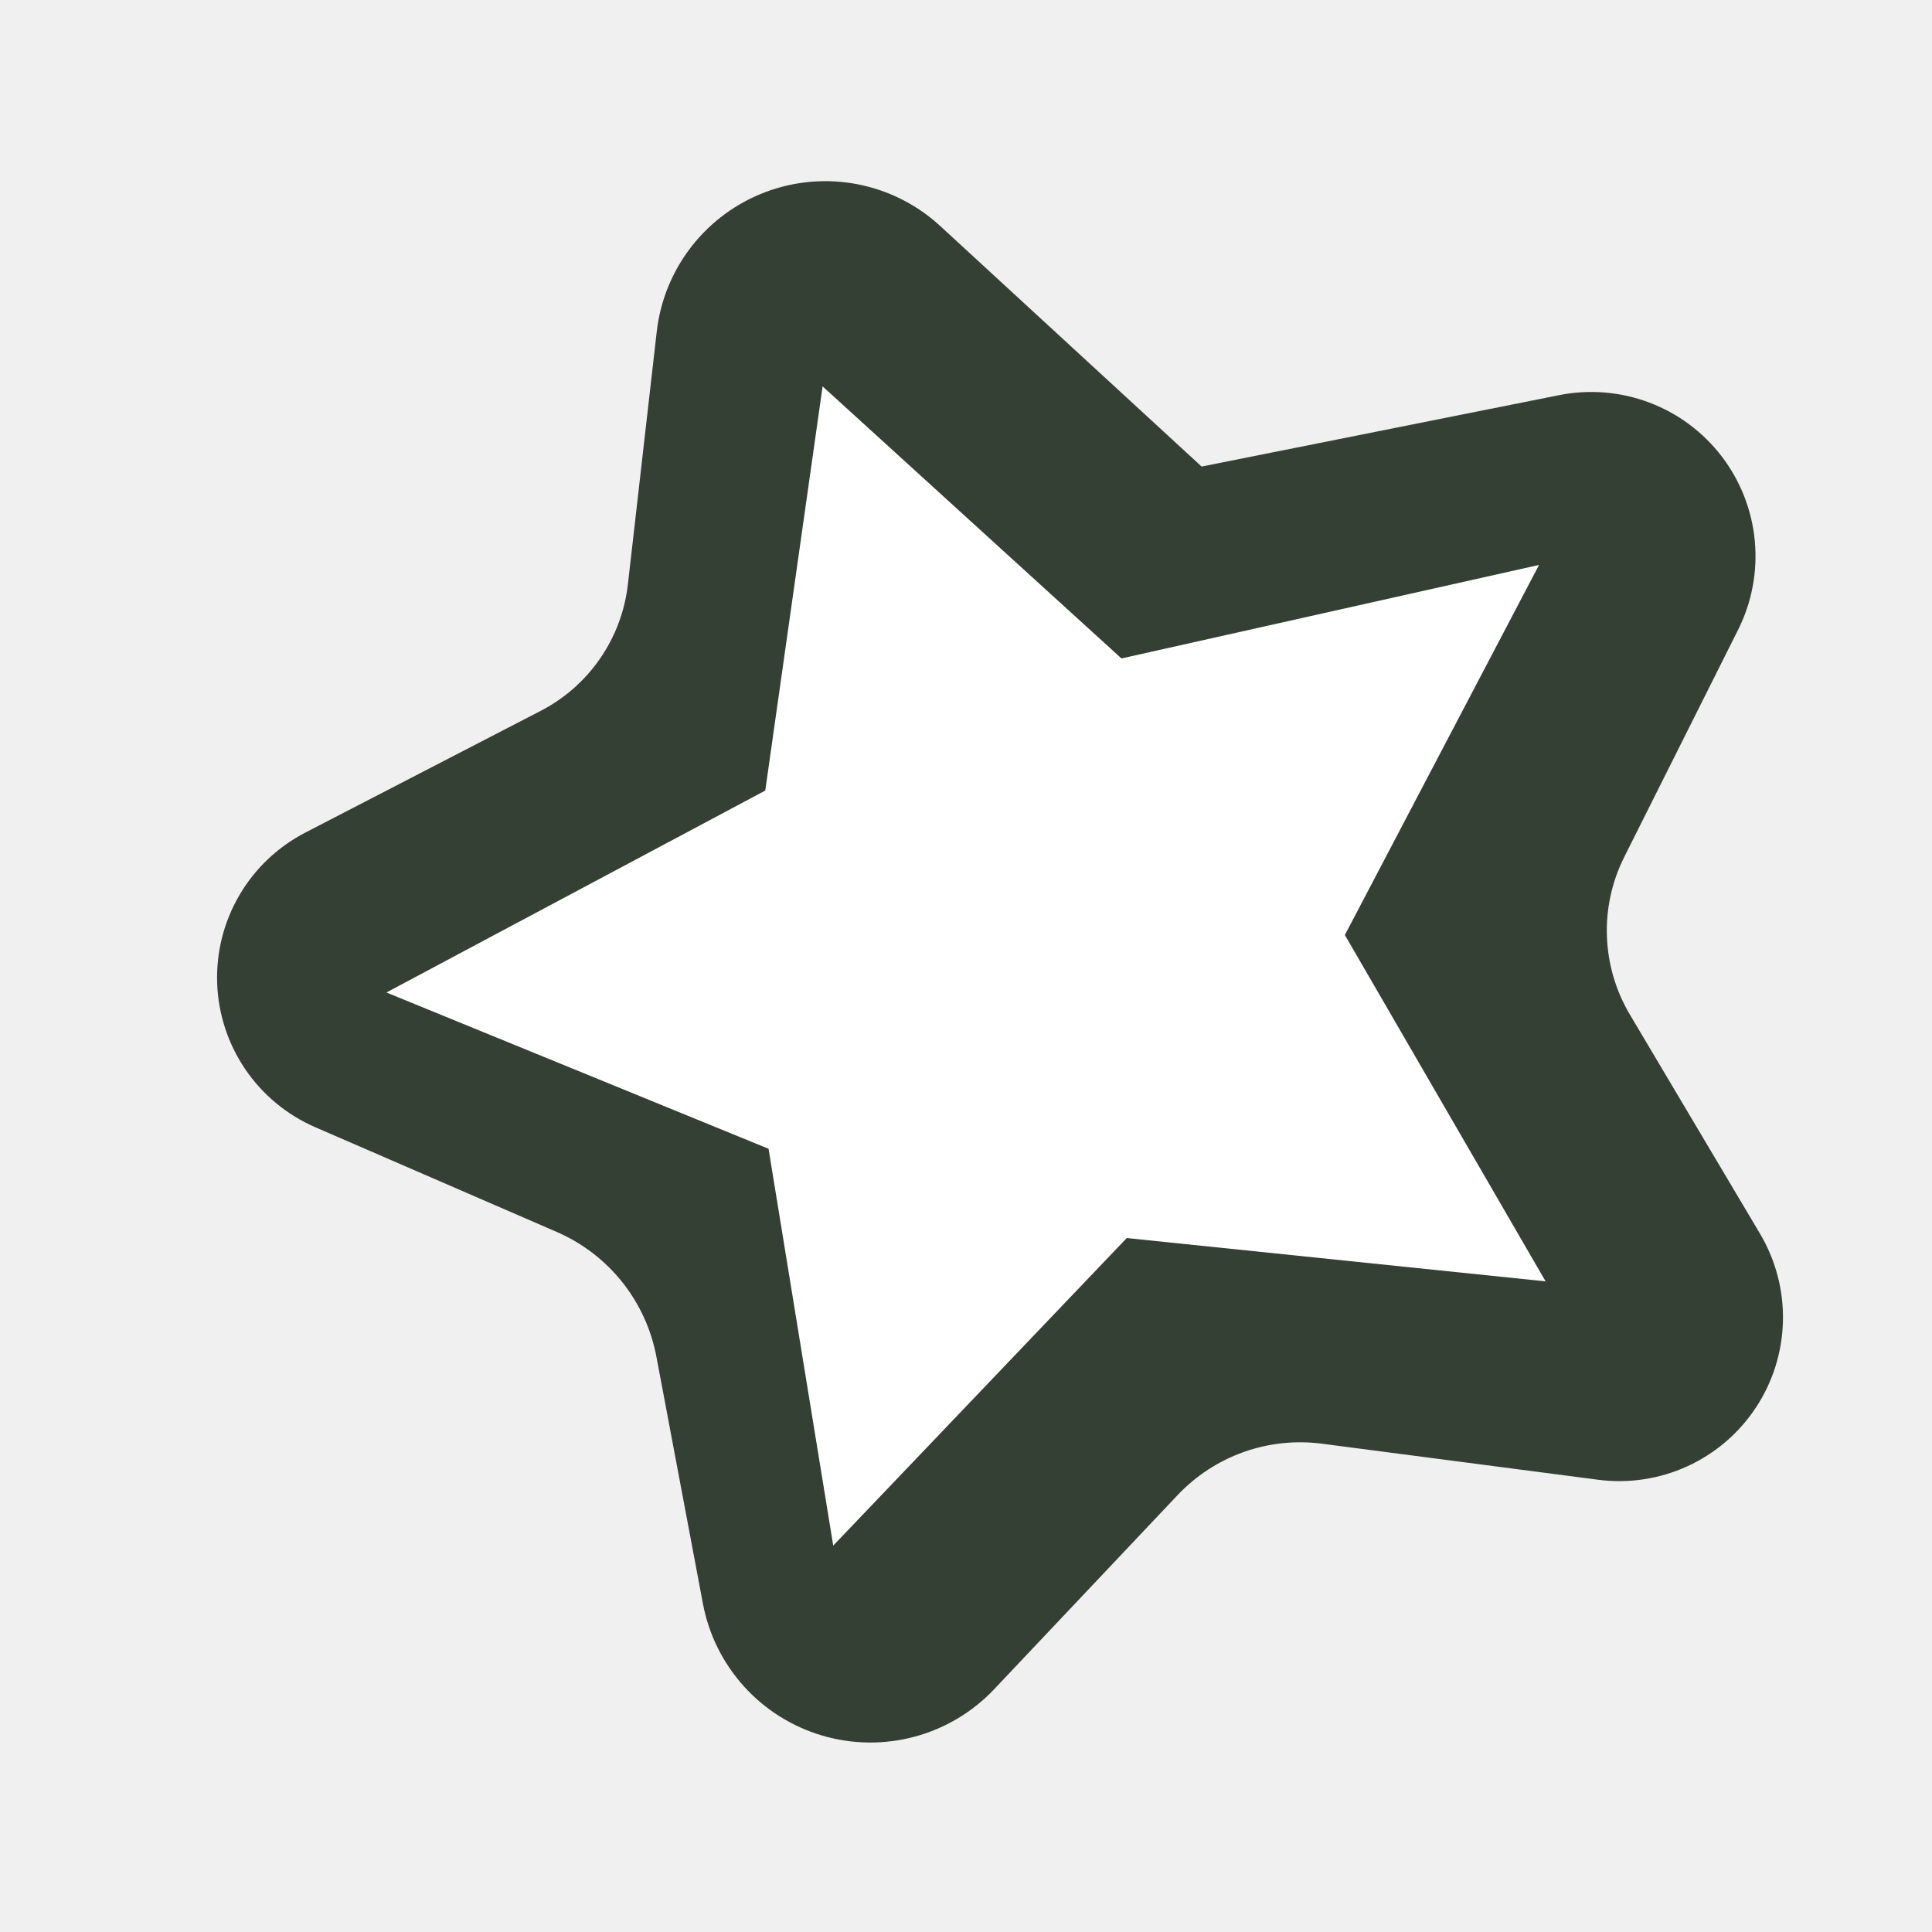
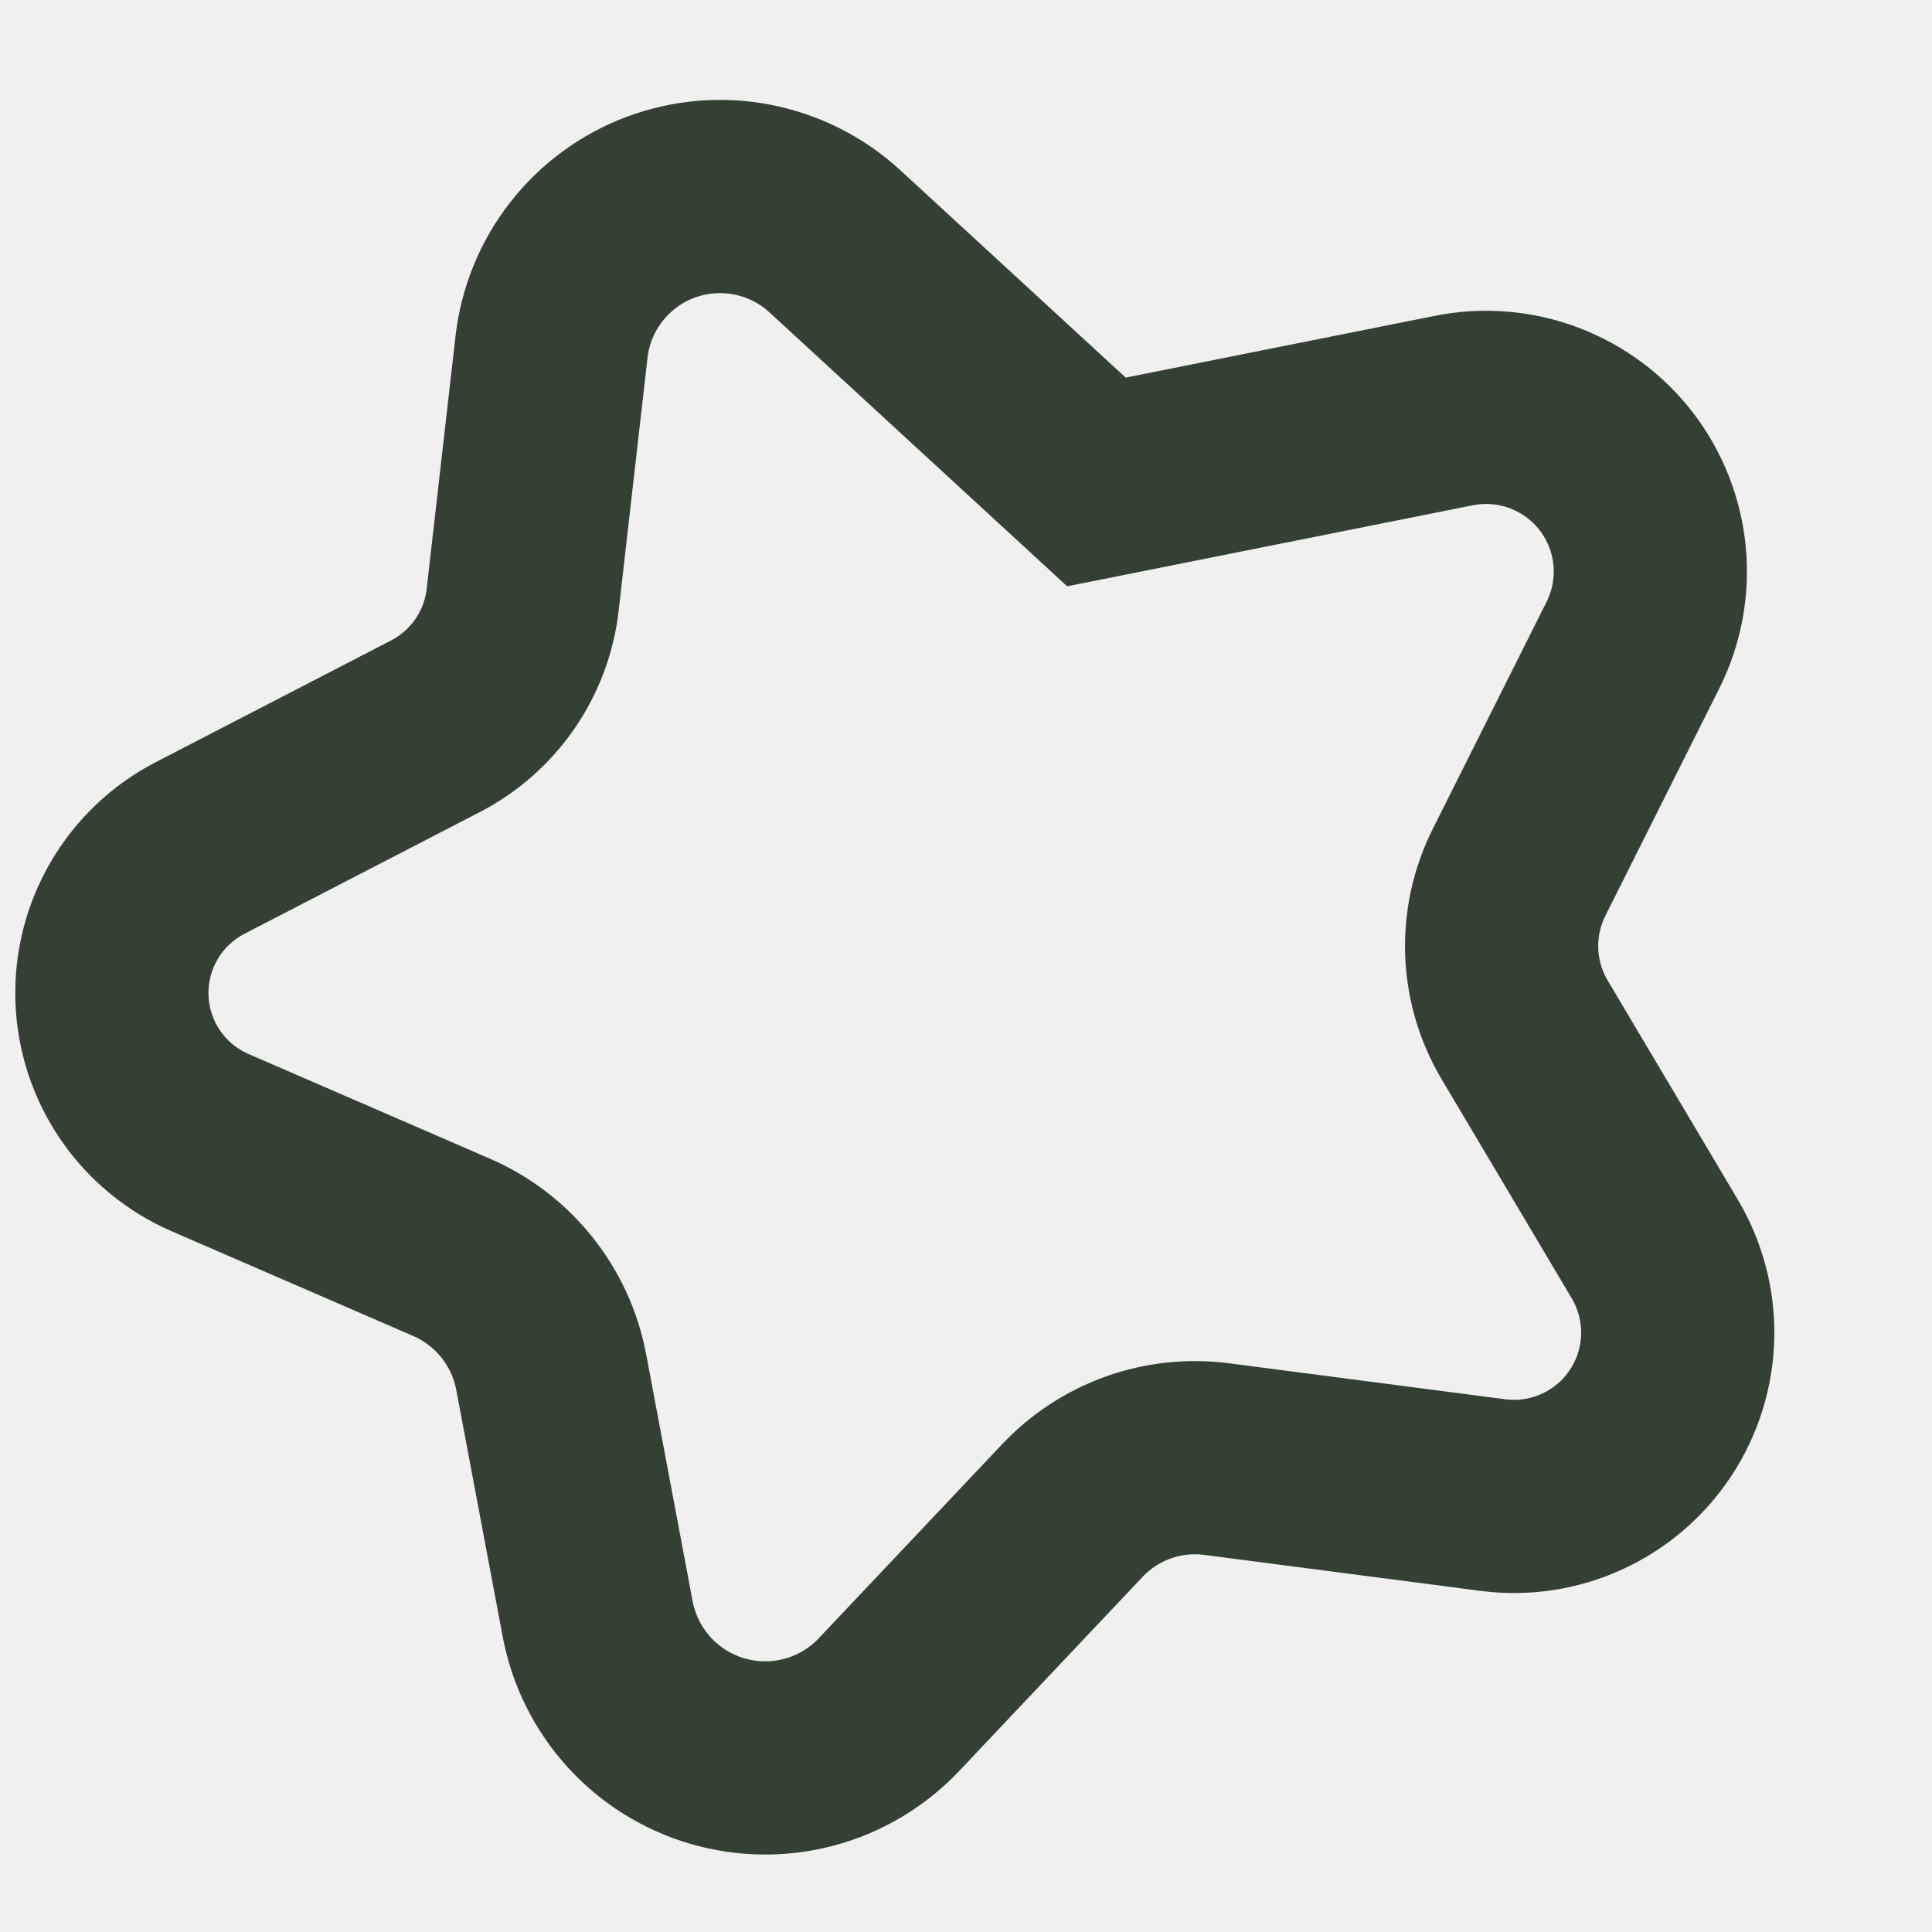
- <svg xmlns="http://www.w3.org/2000/svg" width="100" height="100" viewBox="0 0 100 100" fill="none">
-   <g>
-     <path d="M48.664 11.697L62.196 24.149L62.196 24.149L80.7 20.453Q80.991 20.395 81.285 20.357Q81.579 20.319 81.875 20.302Q82.171 20.285 82.468 20.289Q82.765 20.292 83.06 20.317Q83.356 20.341 83.649 20.386Q83.942 20.43 84.232 20.496Q84.521 20.561 84.805 20.646Q85.089 20.731 85.367 20.836Q85.644 20.941 85.914 21.064Q86.183 21.188 86.444 21.331Q86.704 21.473 86.954 21.633Q87.203 21.793 87.441 21.97Q87.679 22.148 87.904 22.341Q88.129 22.534 88.34 22.743Q88.551 22.951 88.747 23.174Q88.943 23.397 89.123 23.632Q89.303 23.868 89.466 24.116Q89.629 24.364 89.774 24.622Q89.919 24.881 90.046 25.149Q90.174 25.417 90.281 25.693Q90.389 25.97 90.478 26.253Q90.566 26.536 90.635 26.824Q90.704 27.113 90.752 27.406Q90.8 27.698 90.828 27.994Q90.855 28.289 90.862 28.585Q90.87 28.882 90.856 29.178Q90.842 29.475 90.808 29.769Q90.774 30.064 90.719 30.355Q90.664 30.647 90.59 30.934Q90.515 31.221 90.42 31.502Q90.325 31.783 90.211 32.057Q90.097 32.331 89.964 32.596L84.069 44.361Q83.95 44.599 83.846 44.844Q83.742 45.088 83.653 45.339Q83.565 45.59 83.492 45.845Q83.419 46.101 83.363 46.361Q83.306 46.62 83.266 46.883Q83.226 47.146 83.202 47.411Q83.178 47.675 83.171 47.941Q83.164 48.207 83.174 48.472Q83.183 48.738 83.209 49.003Q83.235 49.267 83.278 49.529Q83.32 49.792 83.379 50.051Q83.438 50.31 83.513 50.565Q83.588 50.82 83.678 51.07Q83.769 51.32 83.875 51.564Q83.981 51.807 84.103 52.044Q84.224 52.281 84.359 52.509L91.099 63.858Q91.25 64.113 91.383 64.378Q91.516 64.643 91.63 64.916Q91.745 65.189 91.84 65.47Q91.935 65.751 92.01 66.037Q92.085 66.324 92.14 66.615Q92.195 66.907 92.229 67.201Q92.264 67.495 92.278 67.791Q92.291 68.087 92.284 68.383Q92.278 68.68 92.25 68.975Q92.222 69.27 92.174 69.562Q92.126 69.855 92.058 70.143Q91.989 70.431 91.901 70.714Q91.813 70.997 91.705 71.273Q91.597 71.549 91.47 71.817Q91.343 72.085 91.198 72.343Q91.052 72.601 90.889 72.849Q90.726 73.096 90.546 73.332Q90.367 73.567 90.171 73.789Q89.975 74.012 89.764 74.22Q89.553 74.428 89.328 74.621Q89.103 74.814 88.865 74.991Q88.627 75.167 88.377 75.327Q88.128 75.487 87.868 75.629Q87.608 75.77 87.338 75.894Q87.069 76.017 86.791 76.121Q86.514 76.225 86.23 76.31Q85.946 76.395 85.657 76.459Q85.367 76.524 85.074 76.568Q84.781 76.612 84.486 76.636Q84.191 76.659 83.894 76.662Q83.598 76.665 83.302 76.647Q83.006 76.63 82.712 76.591L68.426 74.726Q67.915 74.659 67.4 74.653Q66.885 74.647 66.373 74.701Q65.86 74.756 65.358 74.87Q64.856 74.984 64.37 75.157Q63.885 75.33 63.423 75.559Q62.961 75.787 62.53 76.069Q62.098 76.35 61.703 76.68Q61.307 77.011 60.953 77.385L51.461 87.43Q51.253 87.65 51.03 87.856Q50.808 88.061 50.571 88.251Q50.335 88.441 50.086 88.614Q49.837 88.787 49.577 88.942Q49.317 89.098 49.047 89.235Q48.776 89.373 48.498 89.491Q48.218 89.609 47.932 89.709Q47.646 89.808 47.353 89.887Q47.06 89.966 46.763 90.025Q46.466 90.083 46.165 90.122Q45.864 90.16 45.562 90.178Q45.259 90.195 44.956 90.192Q44.653 90.189 44.351 90.165Q44.049 90.141 43.749 90.096Q43.449 90.051 43.153 89.986Q42.857 89.921 42.567 89.835Q42.276 89.75 41.992 89.645Q41.707 89.54 41.431 89.415Q41.154 89.291 40.887 89.148Q40.62 89.005 40.363 88.844Q40.106 88.683 39.861 88.504Q39.616 88.326 39.384 88.132Q39.152 87.937 38.933 87.727Q38.715 87.516 38.512 87.292Q38.308 87.067 38.121 86.829Q37.933 86.591 37.763 86.34Q37.592 86.09 37.439 85.828Q37.285 85.567 37.151 85.295Q37.016 85.024 36.9 84.744Q36.784 84.464 36.688 84.176Q36.592 83.889 36.515 83.596Q36.439 83.302 36.383 83.005L33.976 70.224Q33.926 69.96 33.86 69.699Q33.794 69.439 33.713 69.182Q33.631 68.926 33.534 68.675Q33.437 68.424 33.325 68.18Q33.213 67.935 33.086 67.698Q32.959 67.461 32.818 67.232Q32.677 67.003 32.522 66.783Q32.368 66.563 32.2 66.353Q32.032 66.142 31.852 65.943Q31.671 65.743 31.479 65.555Q31.287 65.367 31.084 65.191Q30.881 65.015 30.667 64.851Q30.453 64.688 30.23 64.538Q30.007 64.388 29.775 64.251Q29.543 64.115 29.303 63.993Q29.064 63.872 28.817 63.765L16.321 58.346Q16.048 58.227 15.784 58.09Q15.519 57.953 15.266 57.797Q15.012 57.641 14.77 57.468Q14.527 57.295 14.298 57.105Q14.069 56.916 13.853 56.71Q13.638 56.505 13.437 56.285Q13.237 56.065 13.052 55.831Q12.868 55.597 12.7 55.351Q12.533 55.105 12.383 54.848Q12.233 54.591 12.102 54.324Q11.97 54.056 11.858 53.781Q11.746 53.505 11.653 53.222Q11.561 52.939 11.489 52.65Q11.416 52.361 11.364 52.068Q11.312 51.775 11.281 51.479Q11.25 51.183 11.24 50.885Q11.23 50.588 11.241 50.29Q11.252 49.993 11.284 49.697Q11.315 49.401 11.368 49.108Q11.42 48.815 11.493 48.526Q11.566 48.238 11.659 47.955Q11.753 47.672 11.866 47.397Q11.978 47.121 12.11 46.854Q12.242 46.587 12.393 46.331Q12.543 46.074 12.711 45.828Q12.879 45.582 13.064 45.349Q13.249 45.116 13.45 44.896Q13.651 44.676 13.867 44.472Q14.083 44.267 14.313 44.078Q14.543 43.888 14.786 43.716Q15.028 43.543 15.282 43.388Q15.537 43.233 15.801 43.096L27.988 36.793Q28.217 36.675 28.439 36.542Q28.661 36.409 28.875 36.263Q29.088 36.117 29.293 35.958Q29.497 35.8 29.691 35.629Q29.885 35.458 30.068 35.275Q30.252 35.093 30.423 34.899Q30.595 34.706 30.755 34.502Q30.914 34.298 31.061 34.086Q31.208 33.873 31.341 33.651Q31.475 33.429 31.594 33.2Q31.714 32.971 31.82 32.735Q31.925 32.498 32.016 32.256Q32.107 32.014 32.182 31.767Q32.258 31.519 32.319 31.268Q32.379 31.017 32.424 30.762Q32.469 30.507 32.499 30.25L33.993 17.162Q34.027 16.862 34.082 16.565Q34.137 16.268 34.212 15.975Q34.287 15.683 34.382 15.396Q34.477 15.109 34.592 14.829Q34.706 14.55 34.84 14.279Q34.973 14.008 35.125 13.747Q35.277 13.485 35.446 13.235Q35.616 12.985 35.802 12.747Q35.988 12.509 36.19 12.285Q36.392 12.06 36.609 11.85Q36.826 11.64 37.057 11.445Q37.288 11.25 37.532 11.072Q37.776 10.893 38.031 10.732Q38.287 10.571 38.553 10.428Q38.819 10.284 39.094 10.16Q39.369 10.035 39.652 9.93Q39.935 9.824 40.225 9.738Q40.514 9.653 40.809 9.587Q41.104 9.521 41.403 9.476Q41.702 9.431 42.003 9.406Q42.304 9.382 42.606 9.378Q42.908 9.374 43.21 9.391Q43.511 9.408 43.811 9.445Q44.111 9.483 44.407 9.541Q44.704 9.599 44.995 9.678Q45.287 9.756 45.573 9.854Q45.859 9.953 46.137 10.07Q46.415 10.188 46.685 10.324Q46.954 10.461 47.214 10.616Q47.473 10.77 47.721 10.942Q47.97 11.114 48.206 11.303Q48.441 11.492 48.664 11.697L48.664 11.697Z" fill="#334033" fill-rule="evenodd" />
-     <path d="M22.578 0L38.046 14.081L59.66 9.241L49.61 28.395L60 46.323L38.321 44.081L23.128 60L19.78 39.46L0 31.371L19.61 20.919L22.578 0Z" fill="#FFFFFF" fill-rule="evenodd" transform="translate(20 20)" />
+ <svg xmlns="http://www.w3.org/2000/svg" width="100" height="100" viewBox="0 0 100 100" fill="none" version="1.1" id="svg2">
+   <defs id="defs2" />
+   <g id="g2" transform="translate(-5.444887,0.7968127)">
+     <path d="M 48.664,11.697 62.196,24.149 v 0 l 18.504,-3.696 q 0.291,-0.058 0.585,-0.096 0.294,-0.038 0.59,-0.055 0.296,-0.017 0.593,-0.013 0.297,0.004 0.592,0.028 0.296,0.024 0.589,0.069 0.293,0.045 0.583,0.11 0.289,0.065 0.574,0.15 0.284,0.085 0.562,0.19 0.278,0.105 0.547,0.229 0.27,0.124 0.53,0.266 0.26,0.142 0.51,0.302 0.25,0.16 0.488,0.337 0.238,0.177 0.463,0.37 0.225,0.193 0.436,0.402 0.211,0.208 0.407,0.431 0.196,0.223 0.376,0.459 0.18,0.236 0.343,0.484 0.163,0.248 0.308,0.506 0.145,0.259 0.272,0.527 0.127,0.268 0.235,0.544 0.108,0.276 0.196,0.559 0.088,0.283 0.157,0.572 0.069,0.289 0.117,0.581 0.048,0.293 0.076,0.588 0.028,0.295 0.035,0.592 0.007,0.296 -0.007,0.593 -0.014,0.296 -0.048,0.591 -0.034,0.295 -0.089,0.586 -0.055,0.292 -0.13,0.579 -0.075,0.287 -0.17,0.568 -0.095,0.281 -0.209,0.555 -0.114,0.274 -0.247,0.539 l -5.895,11.765 q -0.119,0.238 -0.223,0.482 -0.104,0.245 -0.193,0.495 -0.088,0.251 -0.161,0.506 -0.073,0.256 -0.129,0.515 -0.057,0.26 -0.097,0.522 -0.04,0.263 -0.064,0.527 -0.024,0.265 -0.031,0.53 -0.007,0.266 0.002,0.531 0.009,0.266 0.035,0.53 0.026,0.265 0.069,0.527 0.043,0.262 0.101,0.522 0.059,0.259 0.134,0.514 0.075,0.255 0.166,0.505 0.091,0.25 0.197,0.493 0.106,0.244 0.227,0.48 0.121,0.237 0.257,0.465 l 6.739,11.349 q 0.151,0.255 0.284,0.52 0.133,0.265 0.247,0.538 0.114,0.273 0.209,0.554 0.095,0.281 0.17,0.567 0.075,0.287 0.13,0.578 0.055,0.291 0.089,0.586 0.035,0.294 0.048,0.59 0.014,0.296 0.007,0.592 -0.007,0.296 -0.035,0.591 -0.028,0.295 -0.076,0.588 -0.048,0.292 -0.117,0.581 -0.068,0.288 -0.157,0.571 -0.088,0.283 -0.196,0.559 -0.108,0.276 -0.235,0.544 -0.127,0.268 -0.272,0.526 -0.145,0.258 -0.308,0.506 -0.163,0.247 -0.343,0.483 -0.18,0.235 -0.376,0.458 -0.196,0.222 -0.407,0.43 -0.211,0.208 -0.436,0.401 -0.225,0.193 -0.463,0.37 -0.238,0.177 -0.487,0.336 -0.25,0.16 -0.51,0.301 -0.26,0.142 -0.53,0.265 -0.27,0.123 -0.547,0.228 -0.277,0.104 -0.561,0.189 -0.284,0.085 -0.573,0.149 -0.289,0.065 -0.582,0.109 -0.293,0.044 -0.588,0.068 -0.295,0.024 -0.592,0.026 -0.296,0.003 -0.592,-0.015 -0.296,-0.018 -0.59,-0.056 L 68.426,74.726 q -0.511,-0.067 -1.026,-0.073 -0.515,-0.006 -1.028,0.048 -0.512,0.054 -1.015,0.169 -0.502,0.114 -0.988,0.287 -0.485,0.173 -0.947,0.402 -0.462,0.229 -0.893,0.51 -0.431,0.281 -0.827,0.612 -0.396,0.33 -0.749,0.705 l -9.492,10.045 q -0.208,0.22 -0.431,0.426 -0.223,0.205 -0.459,0.395 -0.236,0.19 -0.485,0.363 -0.249,0.173 -0.509,0.329 -0.26,0.155 -0.53,0.293 -0.27,0.137 -0.549,0.256 -0.279,0.118 -0.565,0.217 -0.286,0.099 -0.579,0.178 -0.293,0.079 -0.59,0.138 -0.297,0.059 -0.598,0.097 -0.301,0.038 -0.603,0.056 -0.303,0.018 -0.606,0.014 -0.303,-0.003 -0.605,-0.027 -0.302,-0.024 -0.602,-0.069 -0.3,-0.045 -0.596,-0.11 -0.296,-0.065 -0.587,-0.15 -0.291,-0.085 -0.575,-0.191 -0.284,-0.105 -0.561,-0.23 -0.276,-0.124 -0.544,-0.267 -0.267,-0.143 -0.524,-0.304 -0.257,-0.161 -0.502,-0.339 -0.245,-0.178 -0.477,-0.373 -0.232,-0.195 -0.451,-0.405 -0.218,-0.21 -0.422,-0.435 -0.203,-0.225 -0.391,-0.463 -0.188,-0.238 -0.358,-0.488 -0.171,-0.251 -0.324,-0.512 -0.153,-0.262 -0.288,-0.533 -0.135,-0.272 -0.251,-0.552 -0.116,-0.28 -0.212,-0.567 -0.096,-0.287 -0.173,-0.581 -0.076,-0.293 -0.133,-0.591 L 33.976,70.224 Q 33.926,69.96 33.86,69.699 33.794,69.439 33.713,69.182 33.631,68.926 33.534,68.675 33.437,68.424 33.325,68.18 33.213,67.935 33.086,67.698 32.959,67.461 32.818,67.232 32.677,67.003 32.522,66.783 32.368,66.563 32.2,66.353 32.032,66.142 31.852,65.943 31.671,65.743 31.479,65.555 31.287,65.367 31.084,65.191 30.881,65.015 30.667,64.851 30.453,64.688 30.23,64.538 30.007,64.388 29.775,64.251 29.543,64.115 29.303,63.993 29.064,63.872 28.817,63.765 L 16.321,58.346 Q 16.048,58.227 15.784,58.09 15.519,57.953 15.266,57.797 15.012,57.641 14.77,57.468 14.527,57.295 14.298,57.105 14.069,56.916 13.853,56.71 13.638,56.505 13.437,56.285 13.237,56.065 13.052,55.831 12.868,55.597 12.7,55.351 12.533,55.105 12.383,54.848 12.233,54.591 12.102,54.324 q -0.131,-0.267 -0.244,-0.543 -0.112,-0.276 -0.205,-0.559 -0.092,-0.283 -0.165,-0.572 -0.072,-0.289 -0.124,-0.582 -0.052,-0.293 -0.083,-0.589 -0.031,-0.296 -0.041,-0.594 -0.01,-0.297 7e-4,-0.595 0.011,-0.297 0.043,-0.594 0.032,-0.296 0.084,-0.589 0.052,-0.293 0.126,-0.582 0.073,-0.289 0.166,-0.571 0.093,-0.283 0.206,-0.558 0.113,-0.276 0.245,-0.542 0.132,-0.267 0.282,-0.524 0.15,-0.257 0.319,-0.503 0.168,-0.246 0.353,-0.479 0.185,-0.233 0.386,-0.453 0.201,-0.22 0.417,-0.424 0.216,-0.205 0.446,-0.394 0.23,-0.189 0.472,-0.362 0.243,-0.173 0.497,-0.328 0.254,-0.155 0.519,-0.292 l 12.187,-6.303 q 0.23,-0.119 0.452,-0.252 0.222,-0.133 0.435,-0.279 0.213,-0.146 0.418,-0.305 0.204,-0.159 0.398,-0.33 0.194,-0.171 0.377,-0.354 0.183,-0.182 0.355,-0.376 0.172,-0.193 0.331,-0.397 0.16,-0.203 0.306,-0.416 0.147,-0.213 0.28,-0.434 0.134,-0.222 0.253,-0.451 0.12,-0.229 0.225,-0.466 0.105,-0.236 0.196,-0.478 0.091,-0.242 0.167,-0.49 0.076,-0.247 0.136,-0.499 0.06,-0.252 0.106,-0.506 0.045,-0.255 0.074,-0.512 l 1.494,-13.088 q 0.034,-0.3 0.089,-0.597 0.055,-0.297 0.13,-0.59 0.075,-0.293 0.17,-0.579 0.095,-0.287 0.209,-0.566 0.115,-0.28 0.248,-0.551 0.134,-0.271 0.285,-0.532 0.152,-0.261 0.321,-0.511 0.169,-0.25 0.356,-0.488 0.186,-0.238 0.388,-0.463 0.202,-0.225 0.419,-0.435 0.217,-0.21 0.448,-0.405 0.231,-0.195 0.475,-0.373 0.244,-0.178 0.499,-0.34 0.255,-0.161 0.521,-0.305 0.266,-0.143 0.541,-0.268 0.275,-0.125 0.558,-0.23 0.283,-0.105 0.573,-0.191 0.29,-0.086 0.585,-0.151 0.295,-0.066 0.594,-0.111 0.299,-0.045 0.6,-0.07 0.301,-0.025 0.603,-0.028 0.302,-0.004 0.604,0.013 0.302,0.017 0.601,0.055 0.3,0.038 0.596,0.096 0.296,0.058 0.588,0.137 0.292,0.078 0.578,0.177 0.286,0.098 0.564,0.216 0.278,0.118 0.548,0.254 0.27,0.137 0.529,0.291 0.26,0.155 0.508,0.327 0.248,0.172 0.484,0.361 0.236,0.189 0.458,0.393 z" fill="#334033" fill-rule="evenodd" id="path1" style="stroke:#334033;stroke-opacity:1;stroke-width:10;stroke-dasharray:none;fill:#334033;fill-opacity:0" />
  </g>
</svg>
